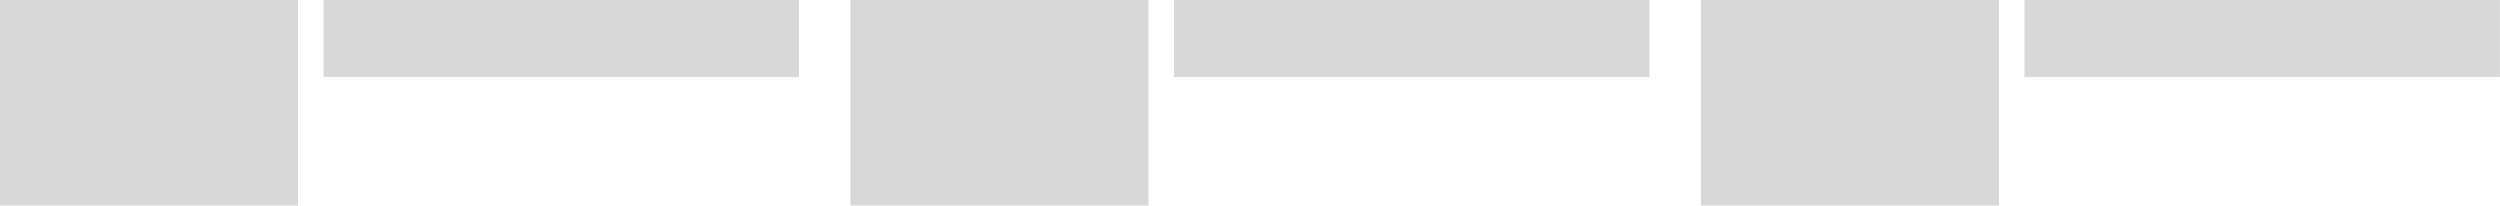
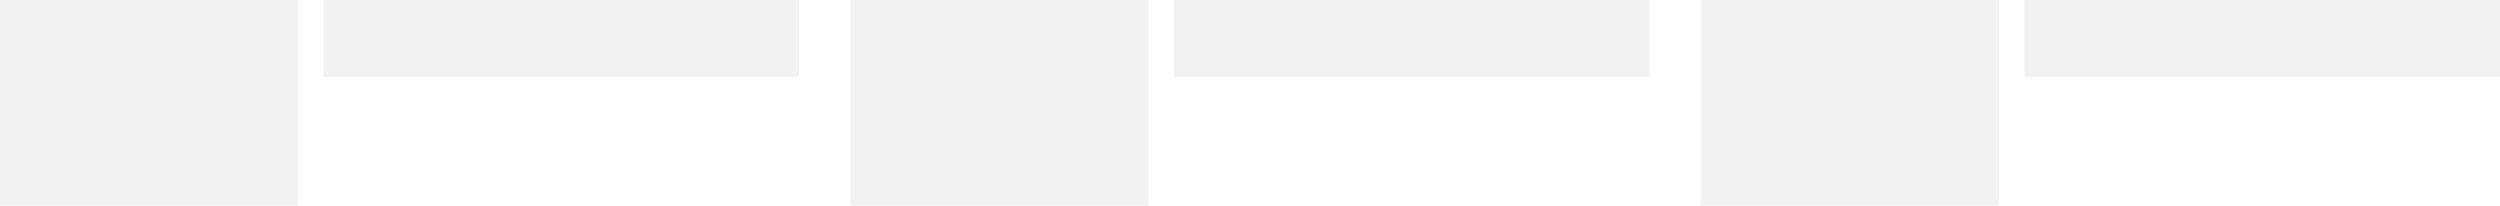
<svg xmlns="http://www.w3.org/2000/svg" version="1.1" id="Ebene_1" x="0px" y="0px" viewBox="0 0 500 41.1" style="enable-background:new 0 0 500 41.1;" xml:space="preserve">
  <style type="text/css">
- 	.st0{fill-rule:evenodd;clip-rule:evenodd;fill:#D8D8D8;}
+ 	.st0{fill-rule:evenodd;clip-rule:evenodd;fill:#F2F2F2;}
</style>
  <g id="Page-1">
    <g id="Group">
      <g id="teaser-grid">
        <rect id="Rectangle" x="64.7" class="st0" width="95.1" height="15.4" />
        <rect class="st0" width="59.6" height="41.1" />
      </g>
      <g id="left-plus-main" transform="translate(170.0925, 0)">
        <rect x="64.7" class="st0" width="95.1" height="15.4" />
        <rect x="0" class="st0" width="59.6" height="41.1" />
      </g>
      <g transform="translate(340.185, 0)">
        <rect x="64.7" class="st0" width="95.1" height="15.4" />
        <rect x="0" class="st0" width="59.6" height="41.1" />
      </g>
    </g>
  </g>
</svg>
